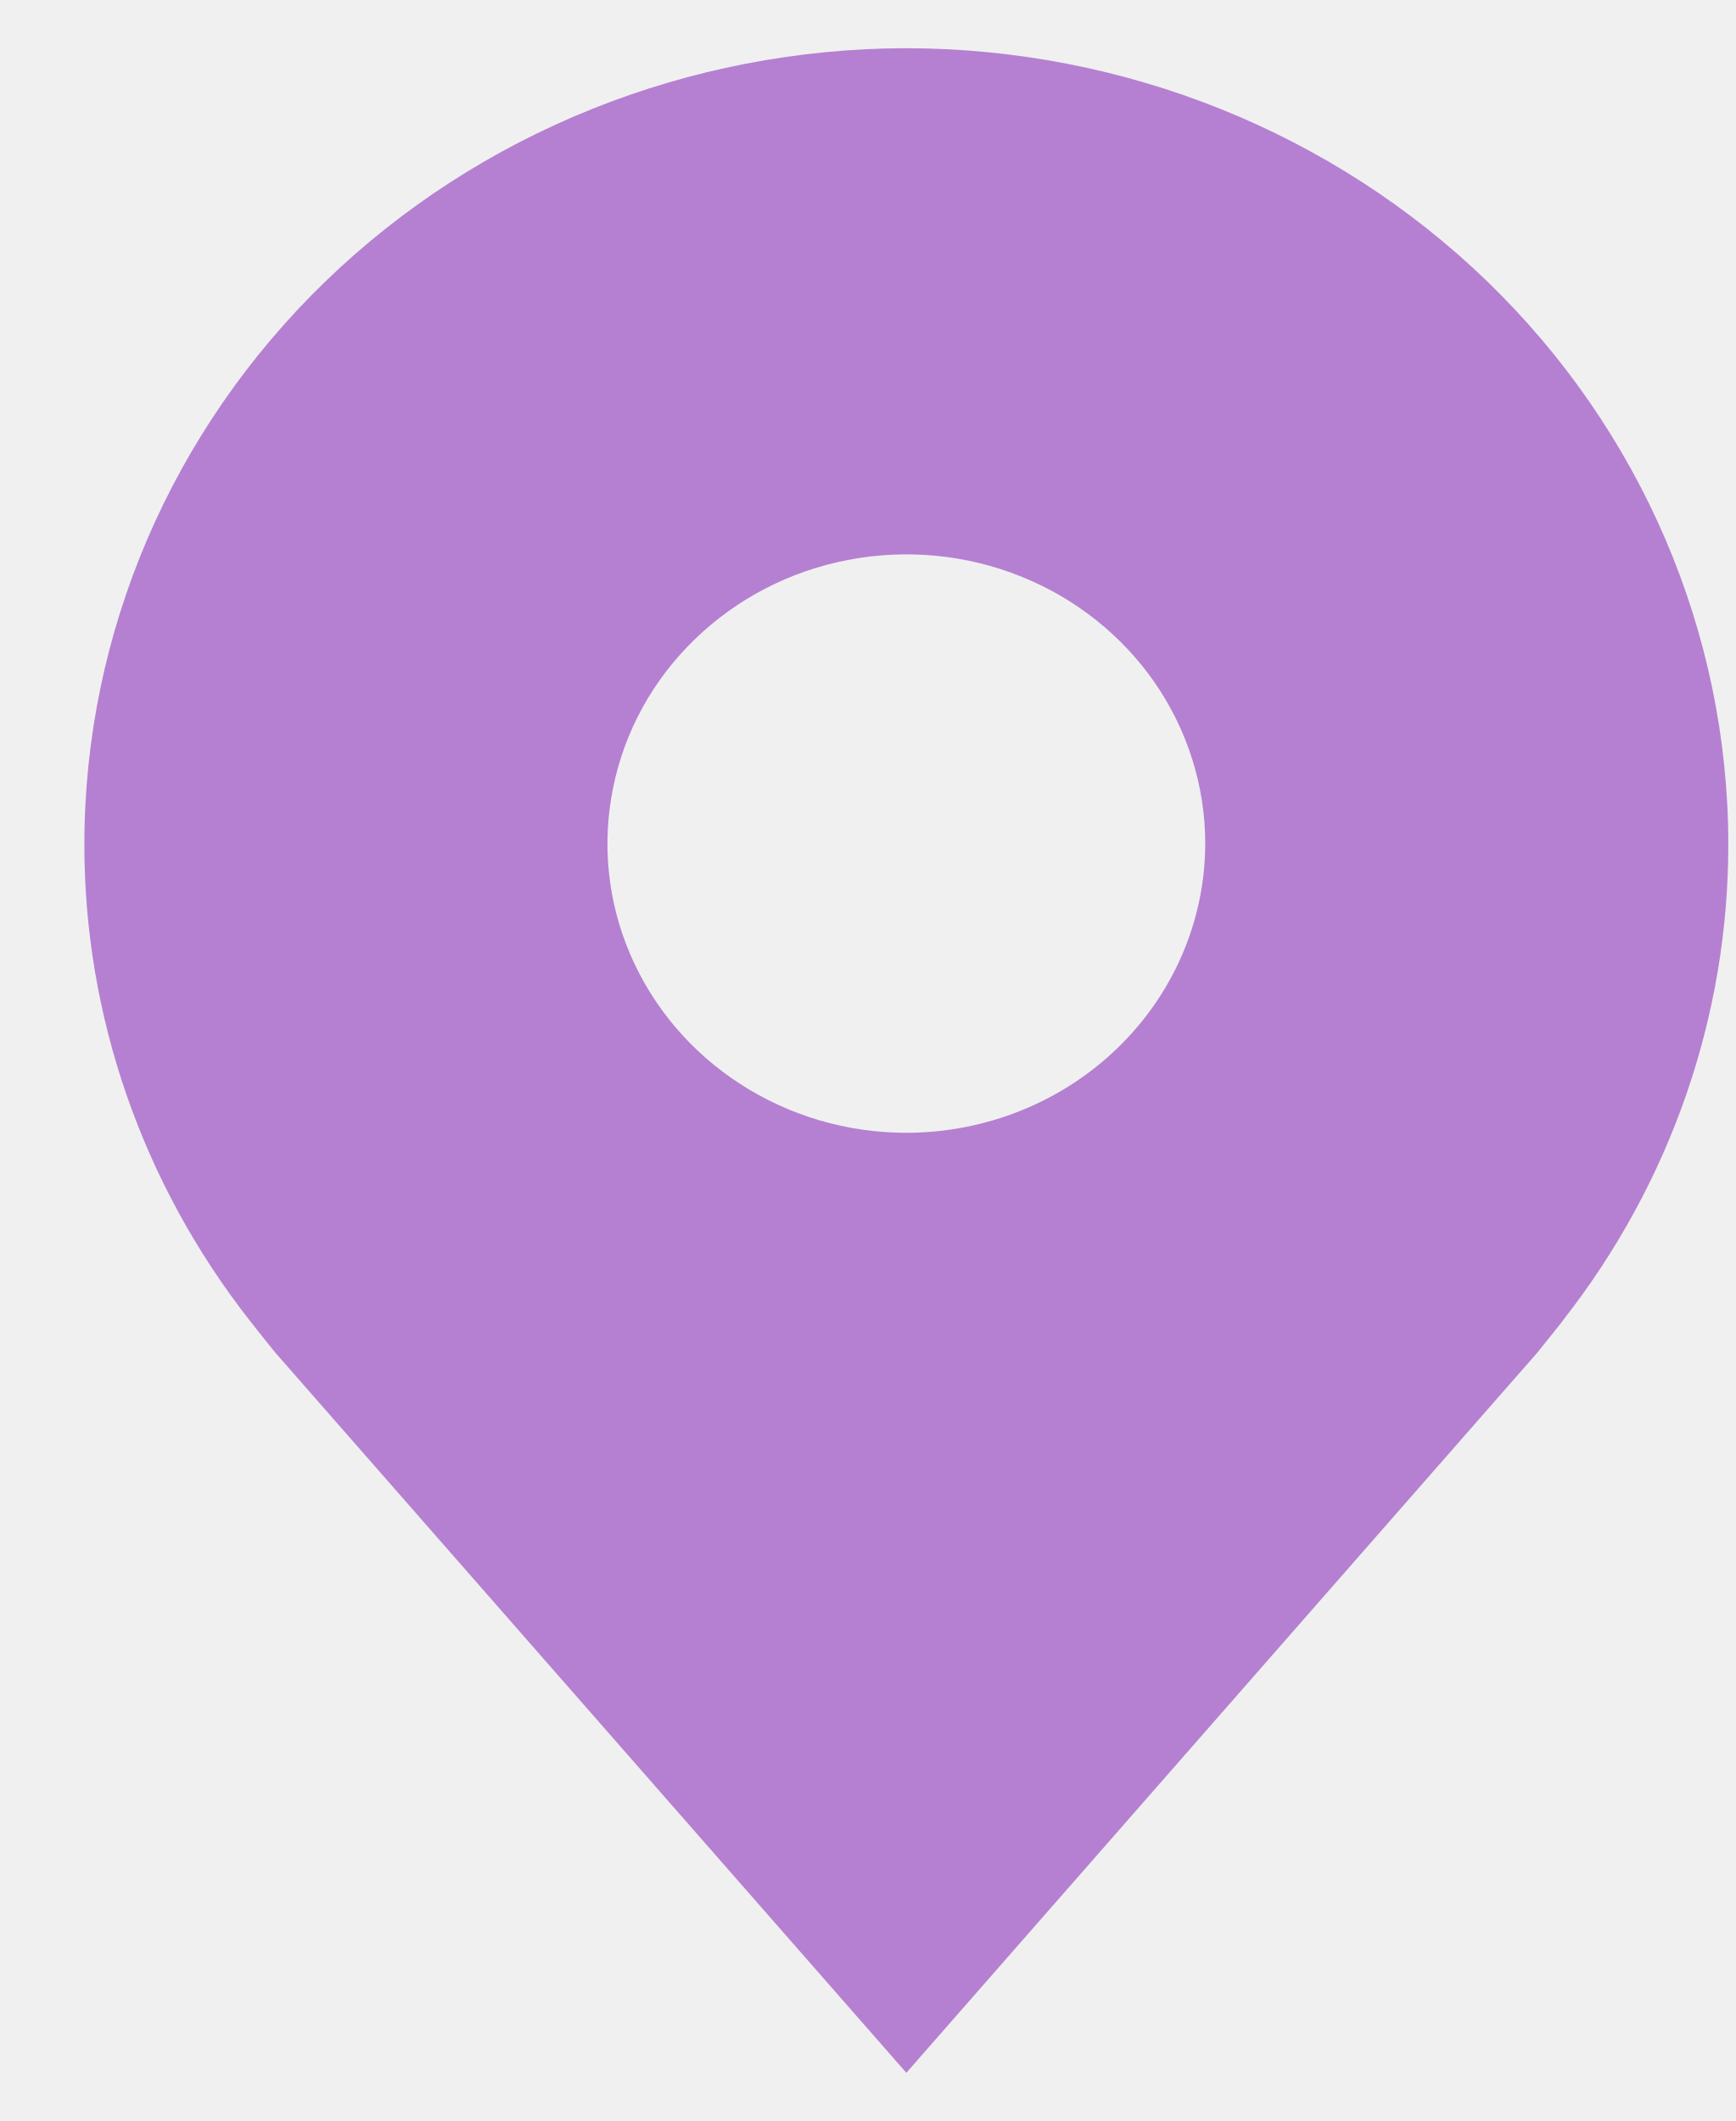
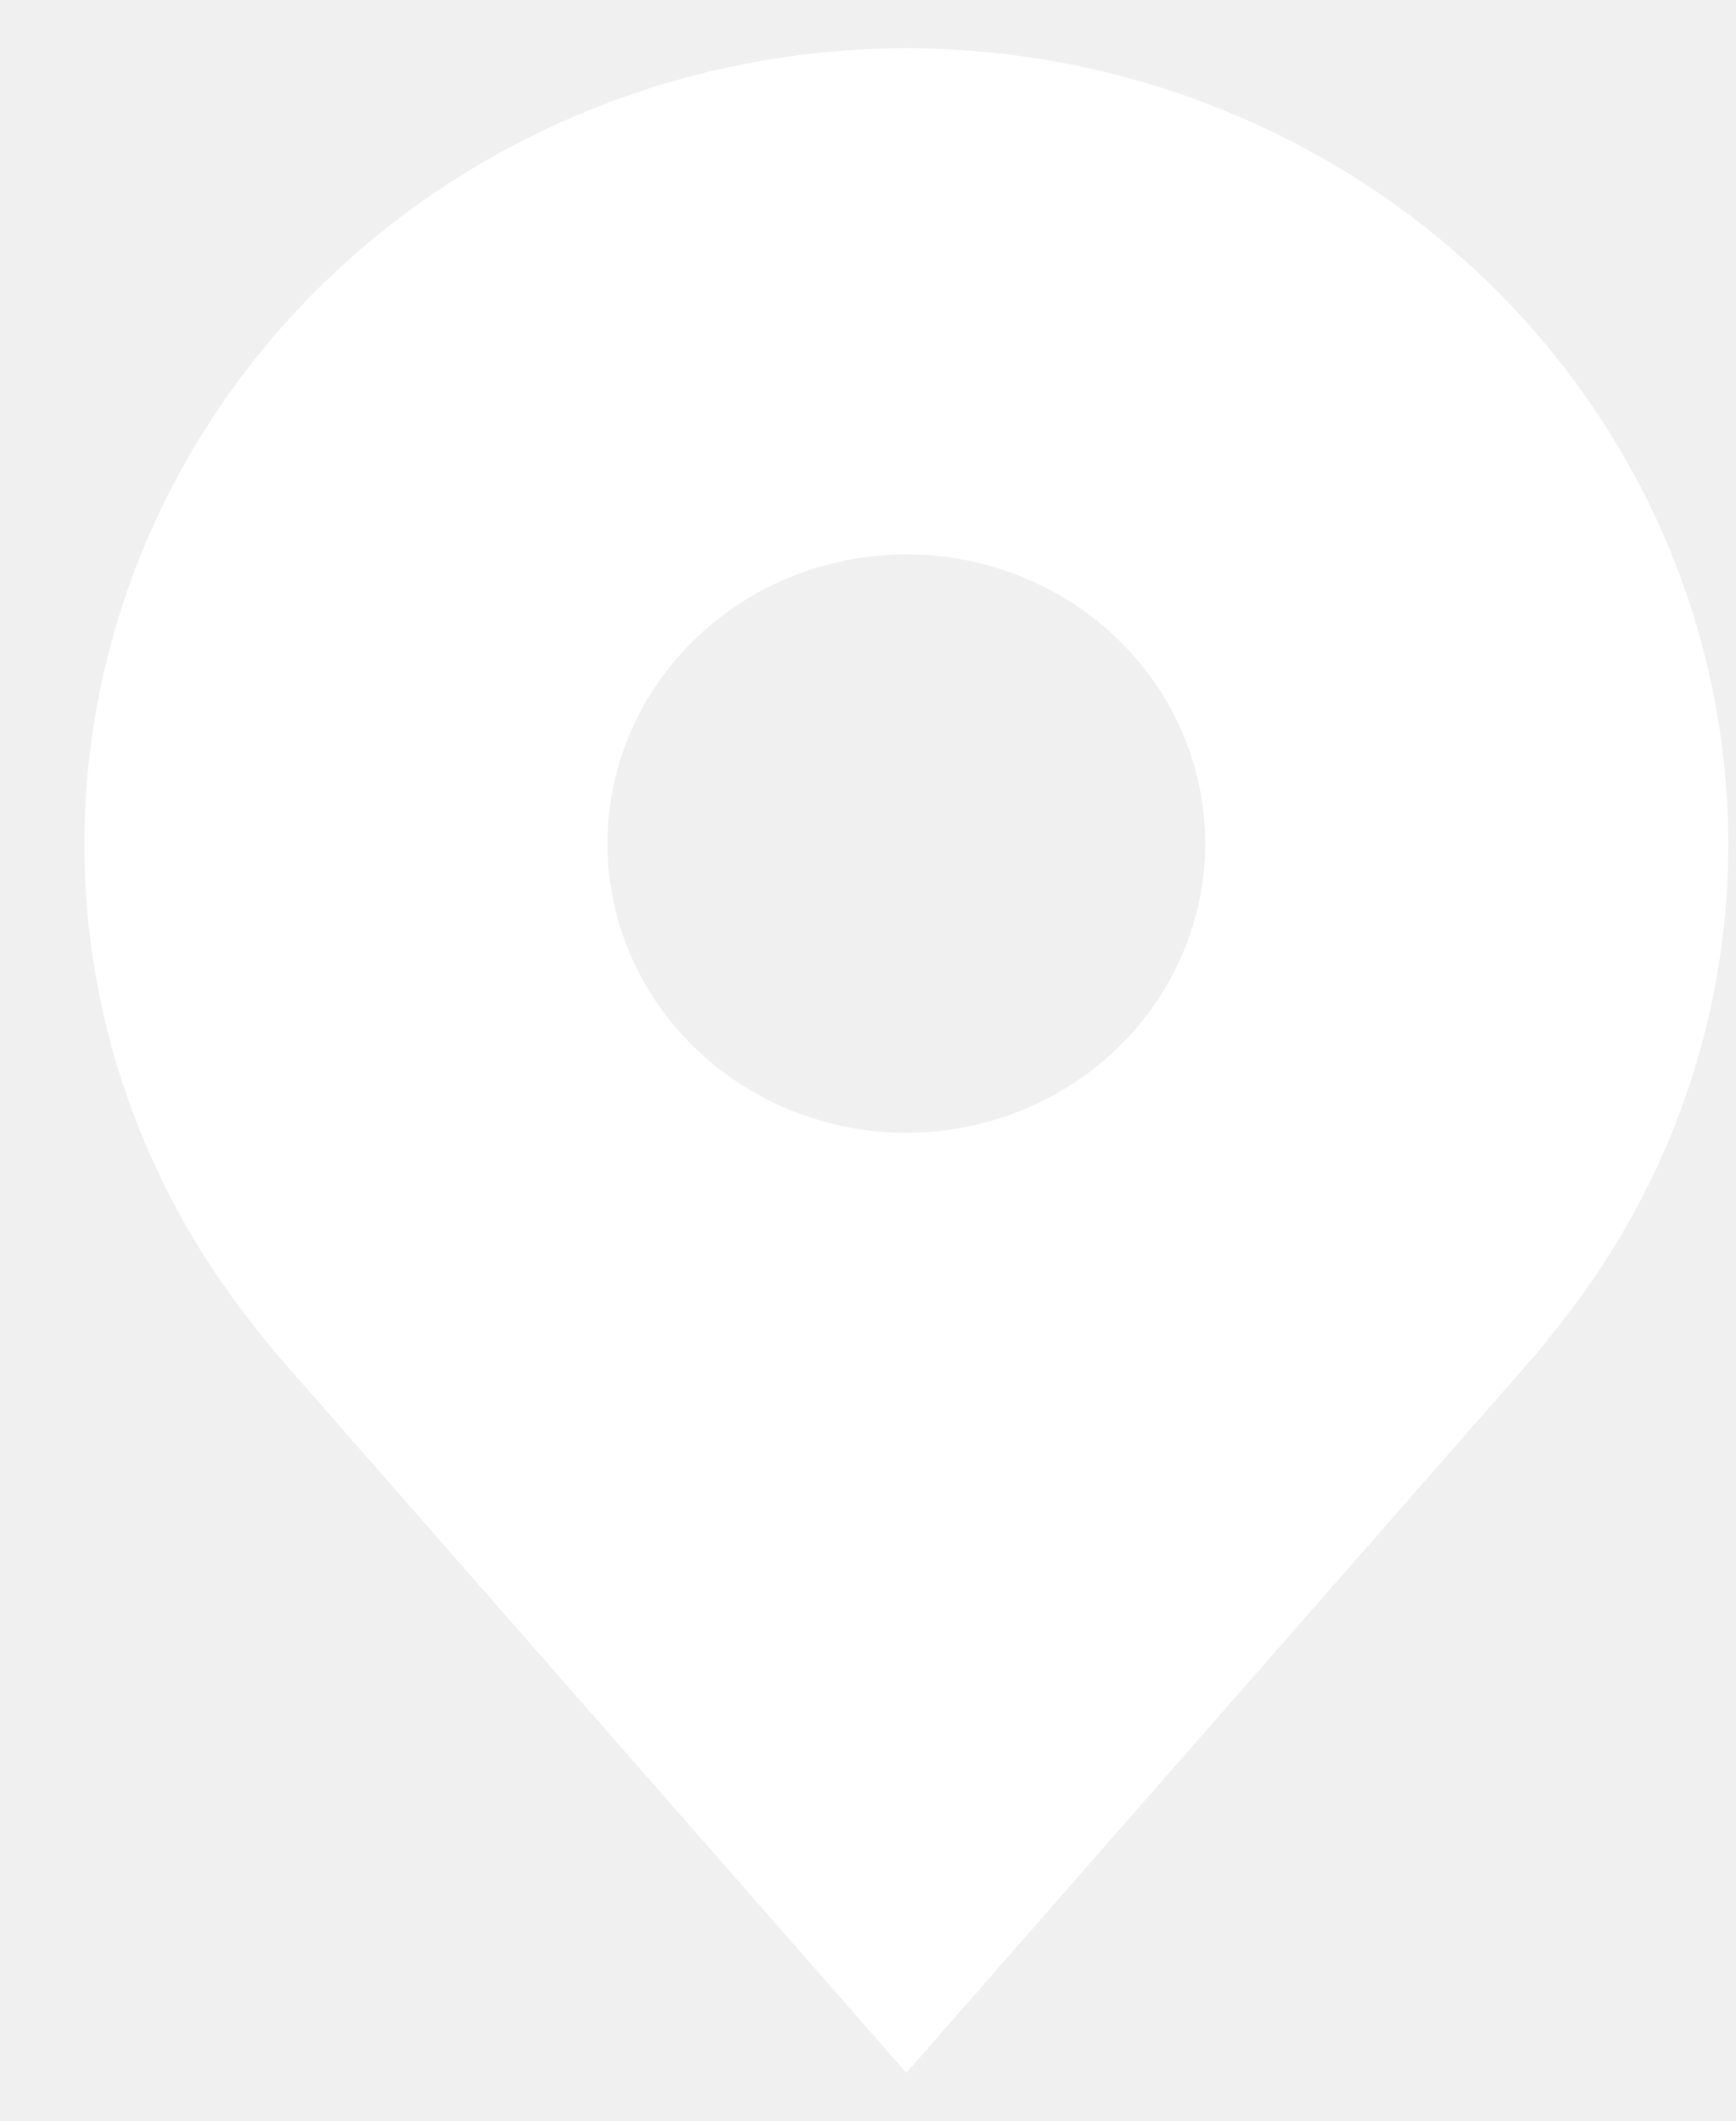
<svg xmlns="http://www.w3.org/2000/svg" width="18" height="22" viewBox="0 0 18 22" fill="none">
-   <path d="M9.4 0.5C7.14 0.503 4.973 1.373 3.375 2.919C1.777 4.466 0.878 6.563 0.875 8.75C0.872 10.537 1.476 12.276 2.592 13.7C2.592 13.7 2.825 13.996 2.863 14.039L9.4 21.5L15.94 14.035C15.974 13.995 16.208 13.7 16.208 13.7L16.208 13.698C17.325 12.275 17.928 10.537 17.925 8.75C17.922 6.563 17.023 4.466 15.425 2.919C13.827 1.373 11.66 0.503 9.4 0.5ZM9.4 11.75C8.787 11.75 8.188 11.574 7.678 11.244C7.168 10.915 6.771 10.446 6.536 9.898C6.301 9.35 6.24 8.747 6.36 8.165C6.479 7.583 6.774 7.048 7.208 6.629C7.642 6.209 8.194 5.923 8.795 5.808C9.397 5.692 10.02 5.751 10.586 5.978C11.153 6.205 11.637 6.59 11.978 7.083C12.318 7.577 12.5 8.157 12.5 8.75C12.499 9.545 12.172 10.308 11.591 10.87C11.01 11.433 10.222 11.749 9.4 11.75Z" fill="#B580D1" />
+   <path d="M9.4 0.5C7.14 0.503 4.973 1.373 3.375 2.919C1.777 4.466 0.878 6.563 0.875 8.75C0.872 10.537 1.476 12.276 2.592 13.7C2.592 13.7 2.825 13.996 2.863 14.039L9.4 21.5L15.94 14.035C15.974 13.995 16.208 13.7 16.208 13.7L16.208 13.698C17.325 12.275 17.928 10.537 17.925 8.75C17.922 6.563 17.023 4.466 15.425 2.919C13.827 1.373 11.66 0.503 9.4 0.5ZM9.4 11.75C8.787 11.75 8.188 11.574 7.678 11.244C7.168 10.915 6.771 10.446 6.536 9.898C6.301 9.35 6.24 8.747 6.36 8.165C6.479 7.583 6.774 7.048 7.208 6.629C7.642 6.209 8.194 5.923 8.795 5.808C9.397 5.692 10.02 5.751 10.586 5.978C11.153 6.205 11.637 6.59 11.978 7.083C12.318 7.577 12.5 8.157 12.5 8.75C12.499 9.545 12.172 10.308 11.591 10.87C11.01 11.433 10.222 11.749 9.4 11.75Z" fill="white" />
</svg>
